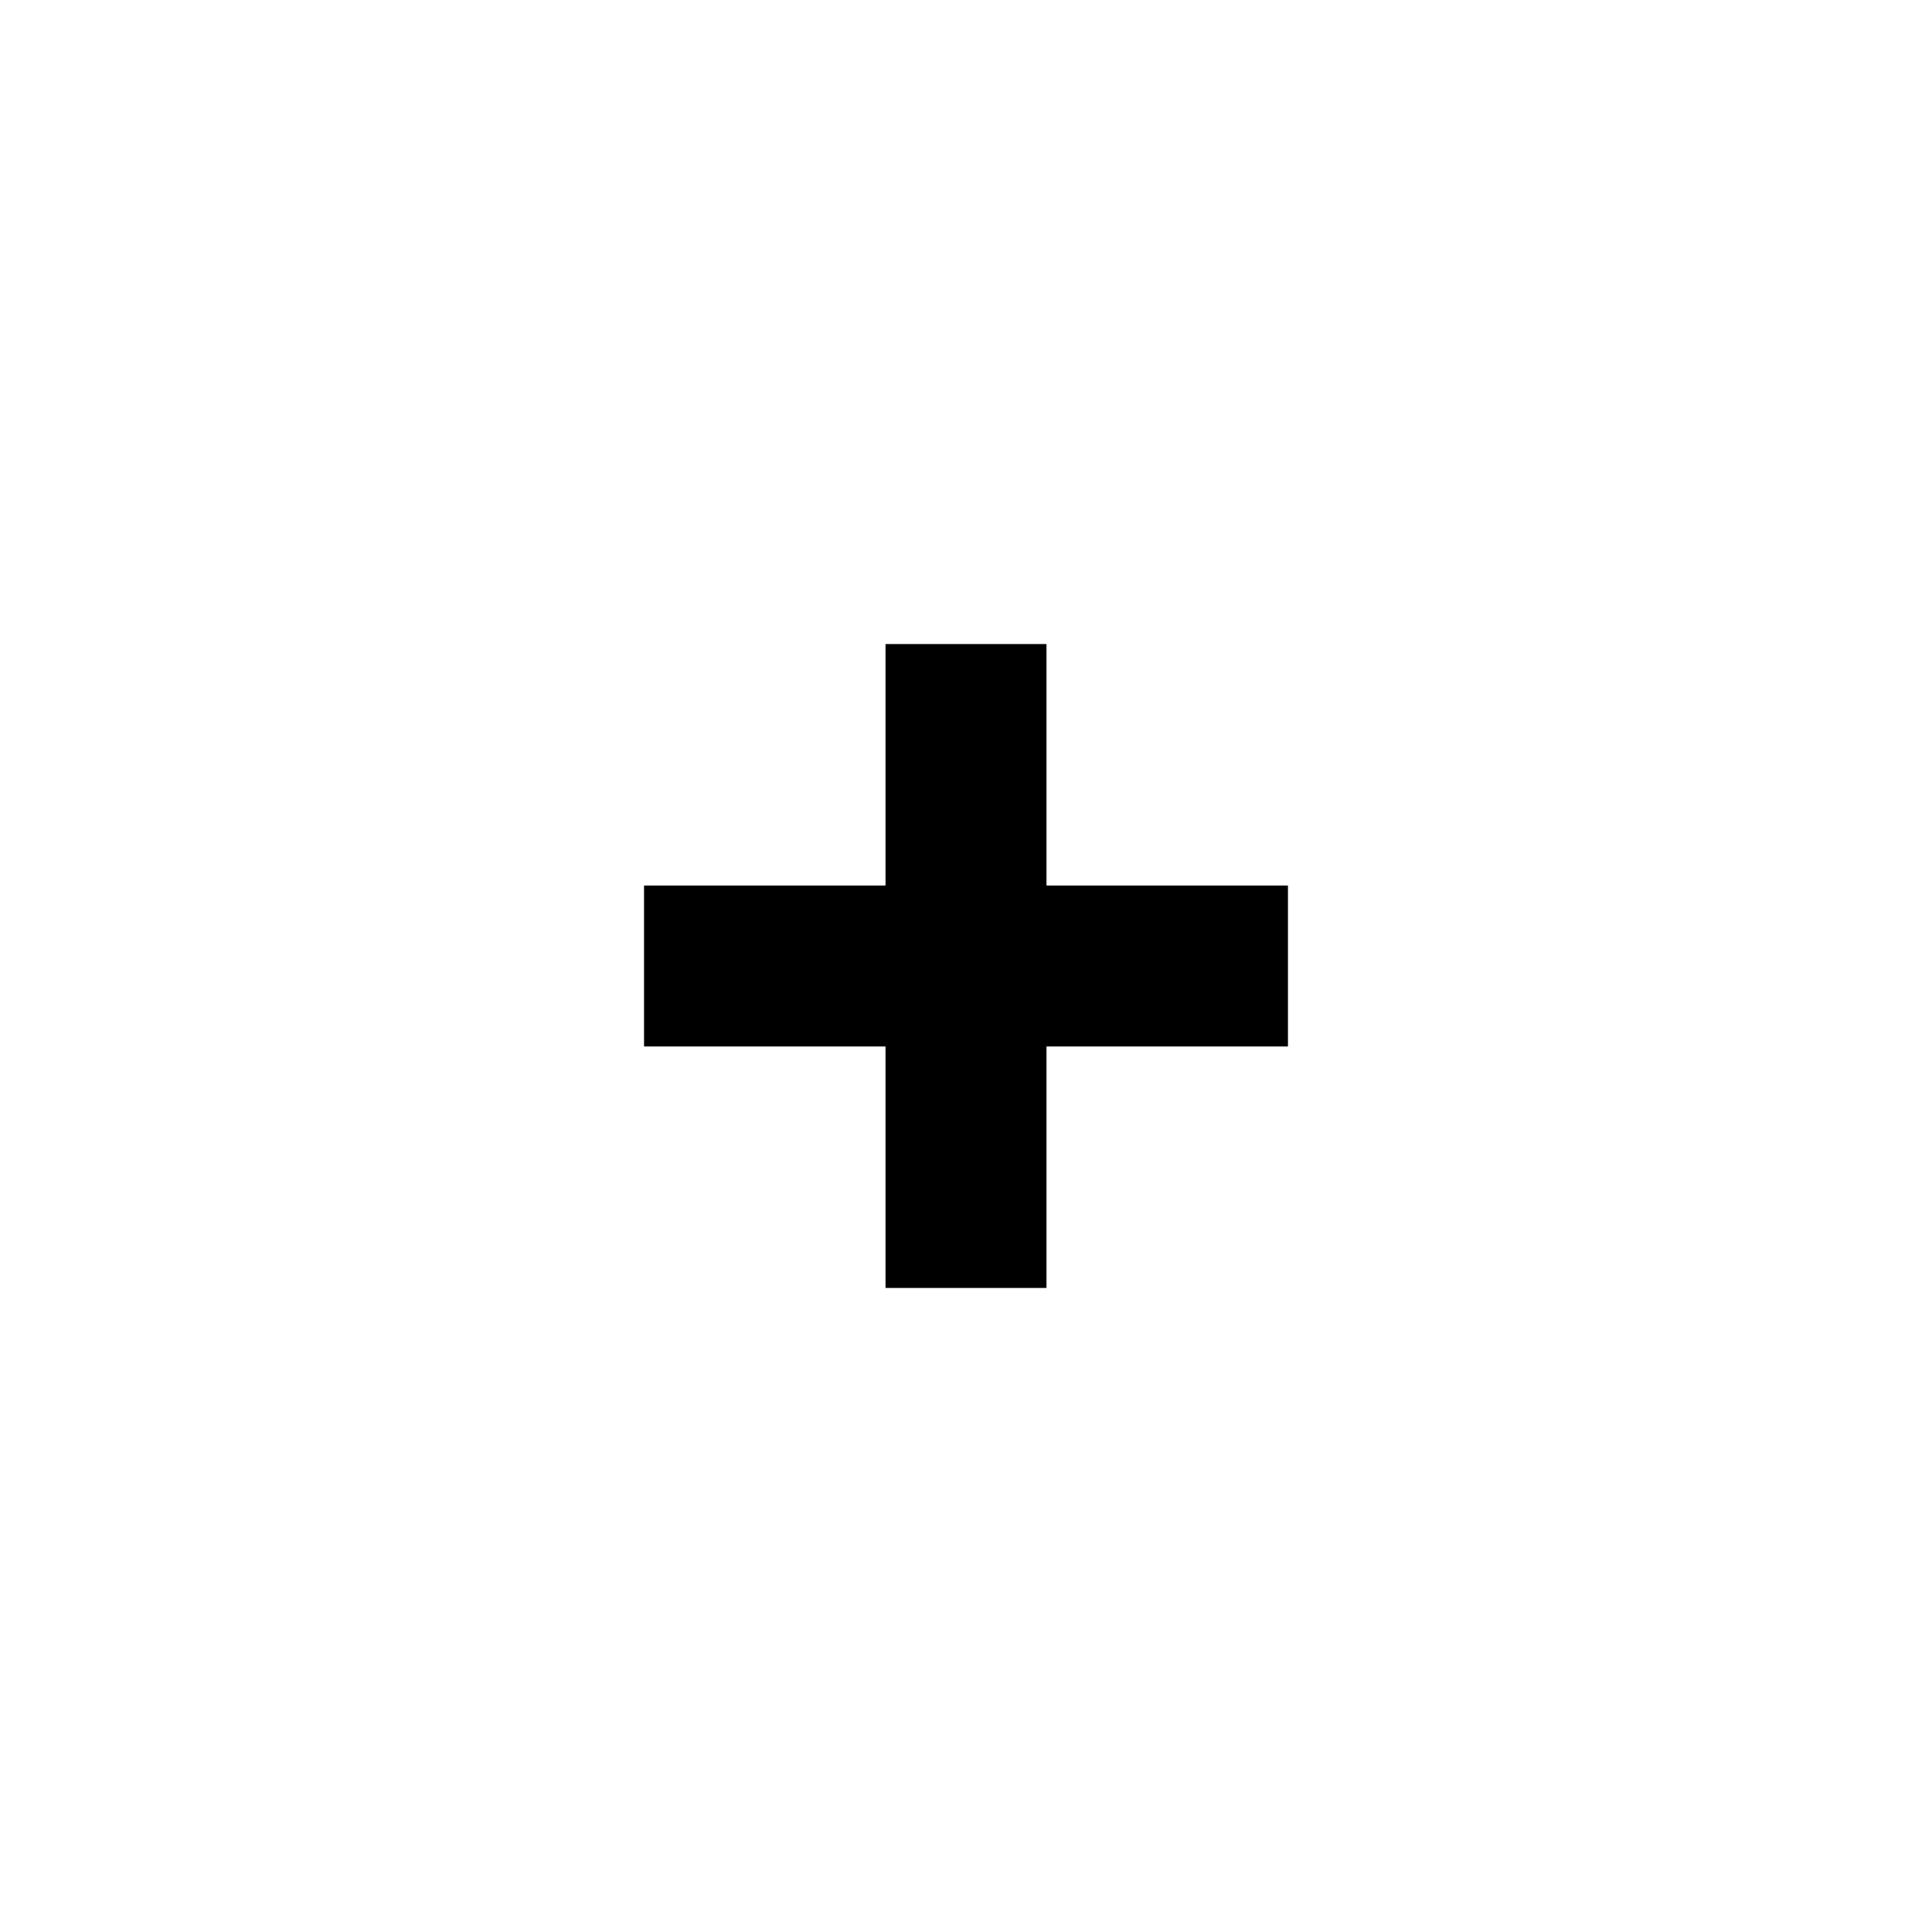
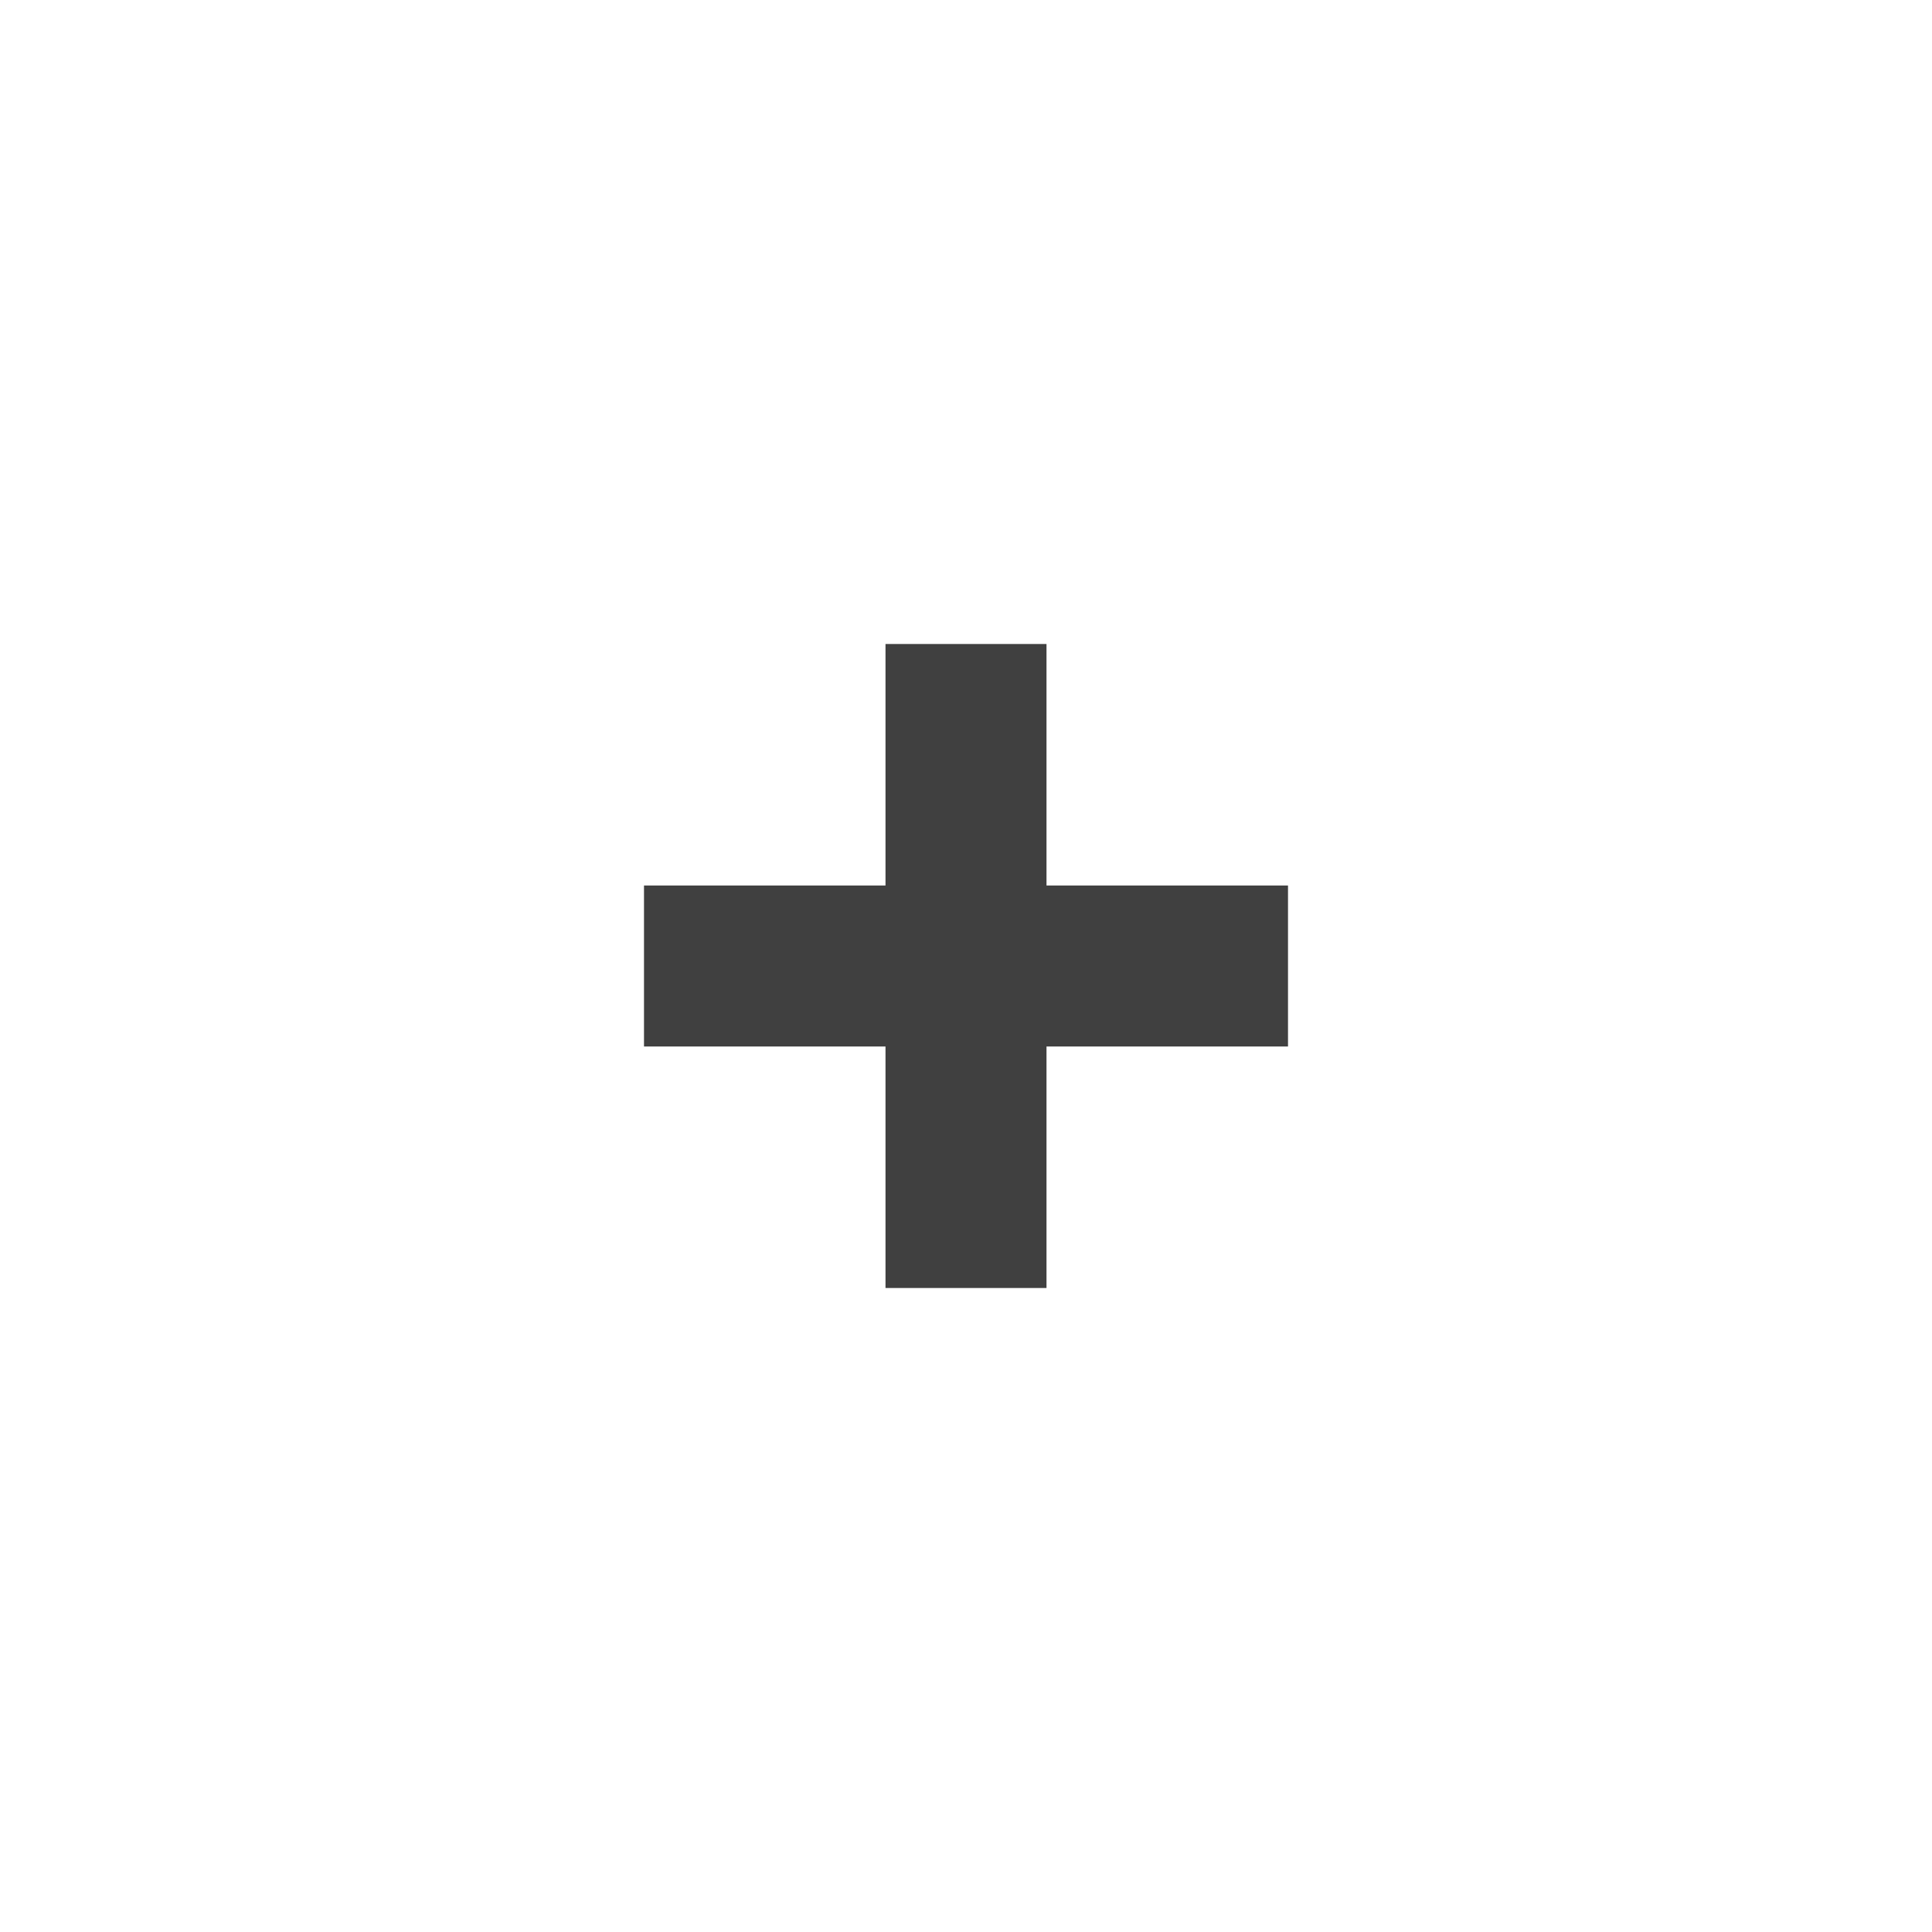
<svg xmlns="http://www.w3.org/2000/svg" version="1.1" x="0px" y="0px" width="24" height="24" viewBox="0, 0, 24, 24">
-   <g id="add-item">
+   <g id="add-item" style="opacity:0.75;">
    <path d="M13,8 L11,8 L11,11 L8,11 L8,13 L11,13 L11,16 L13,16 L13,13 L16,13 L16,11 L13,11 z" fill="#000000" />
  </g>
  <defs />
</svg>
